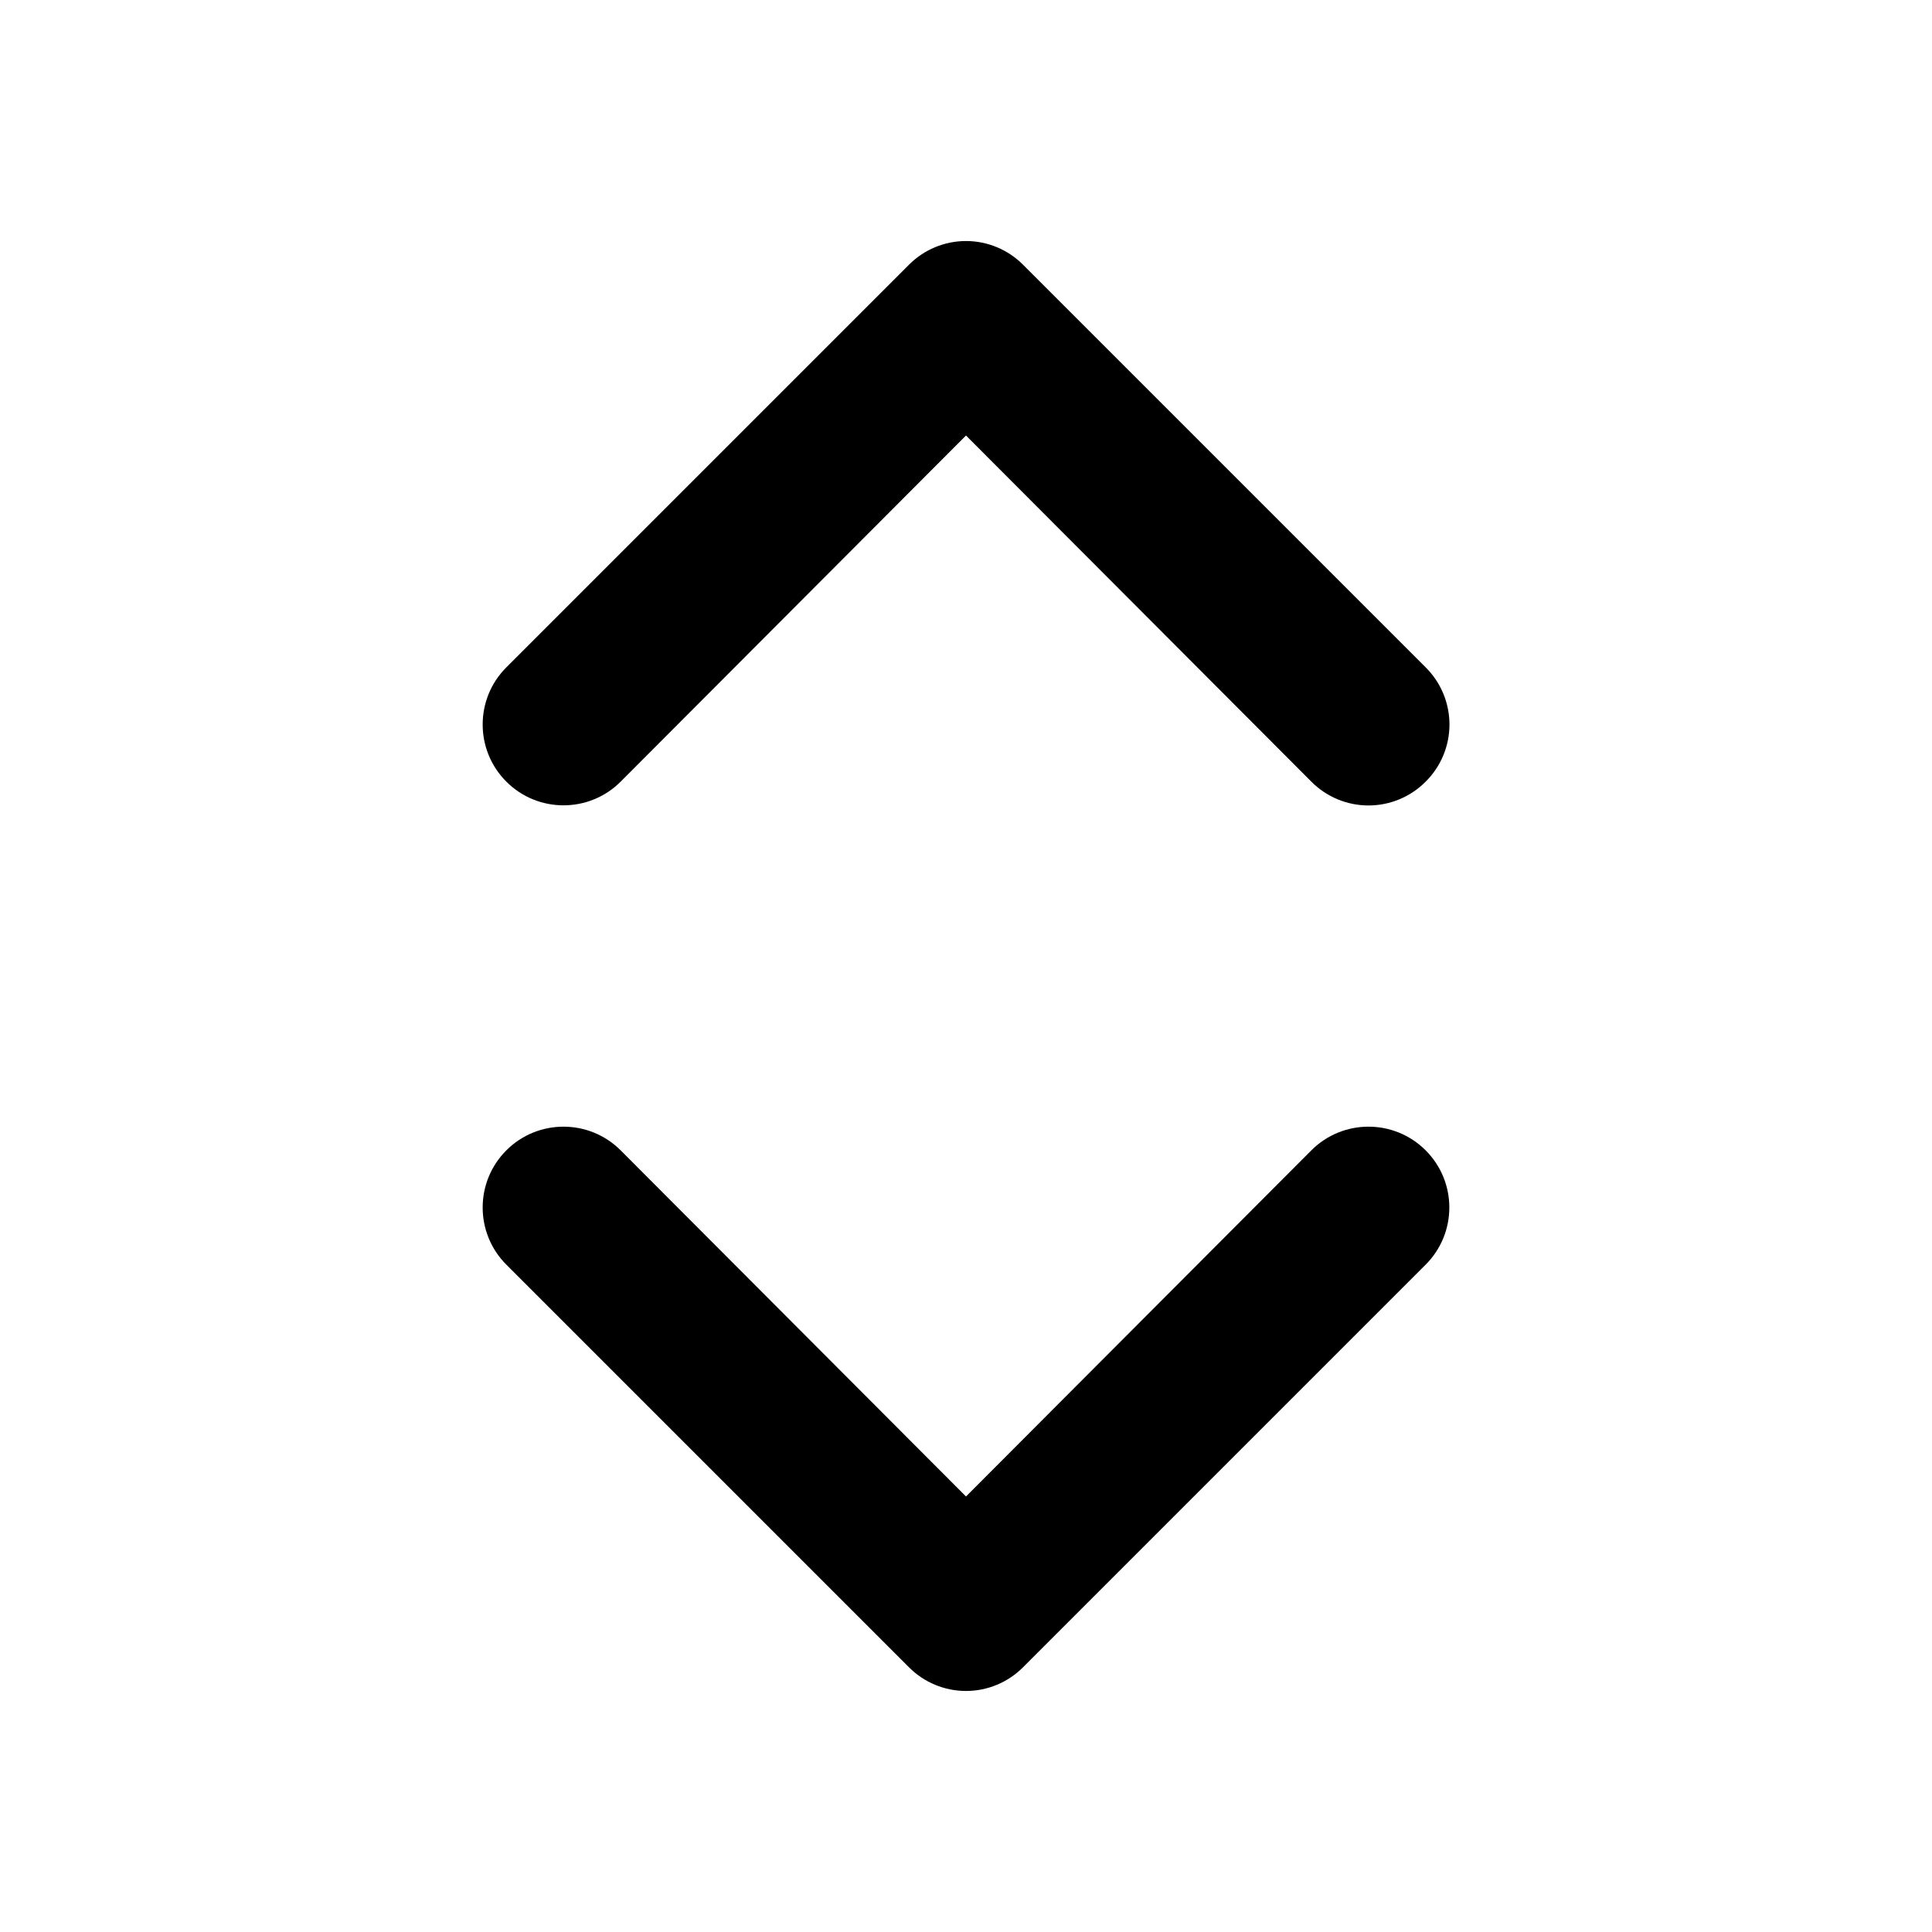
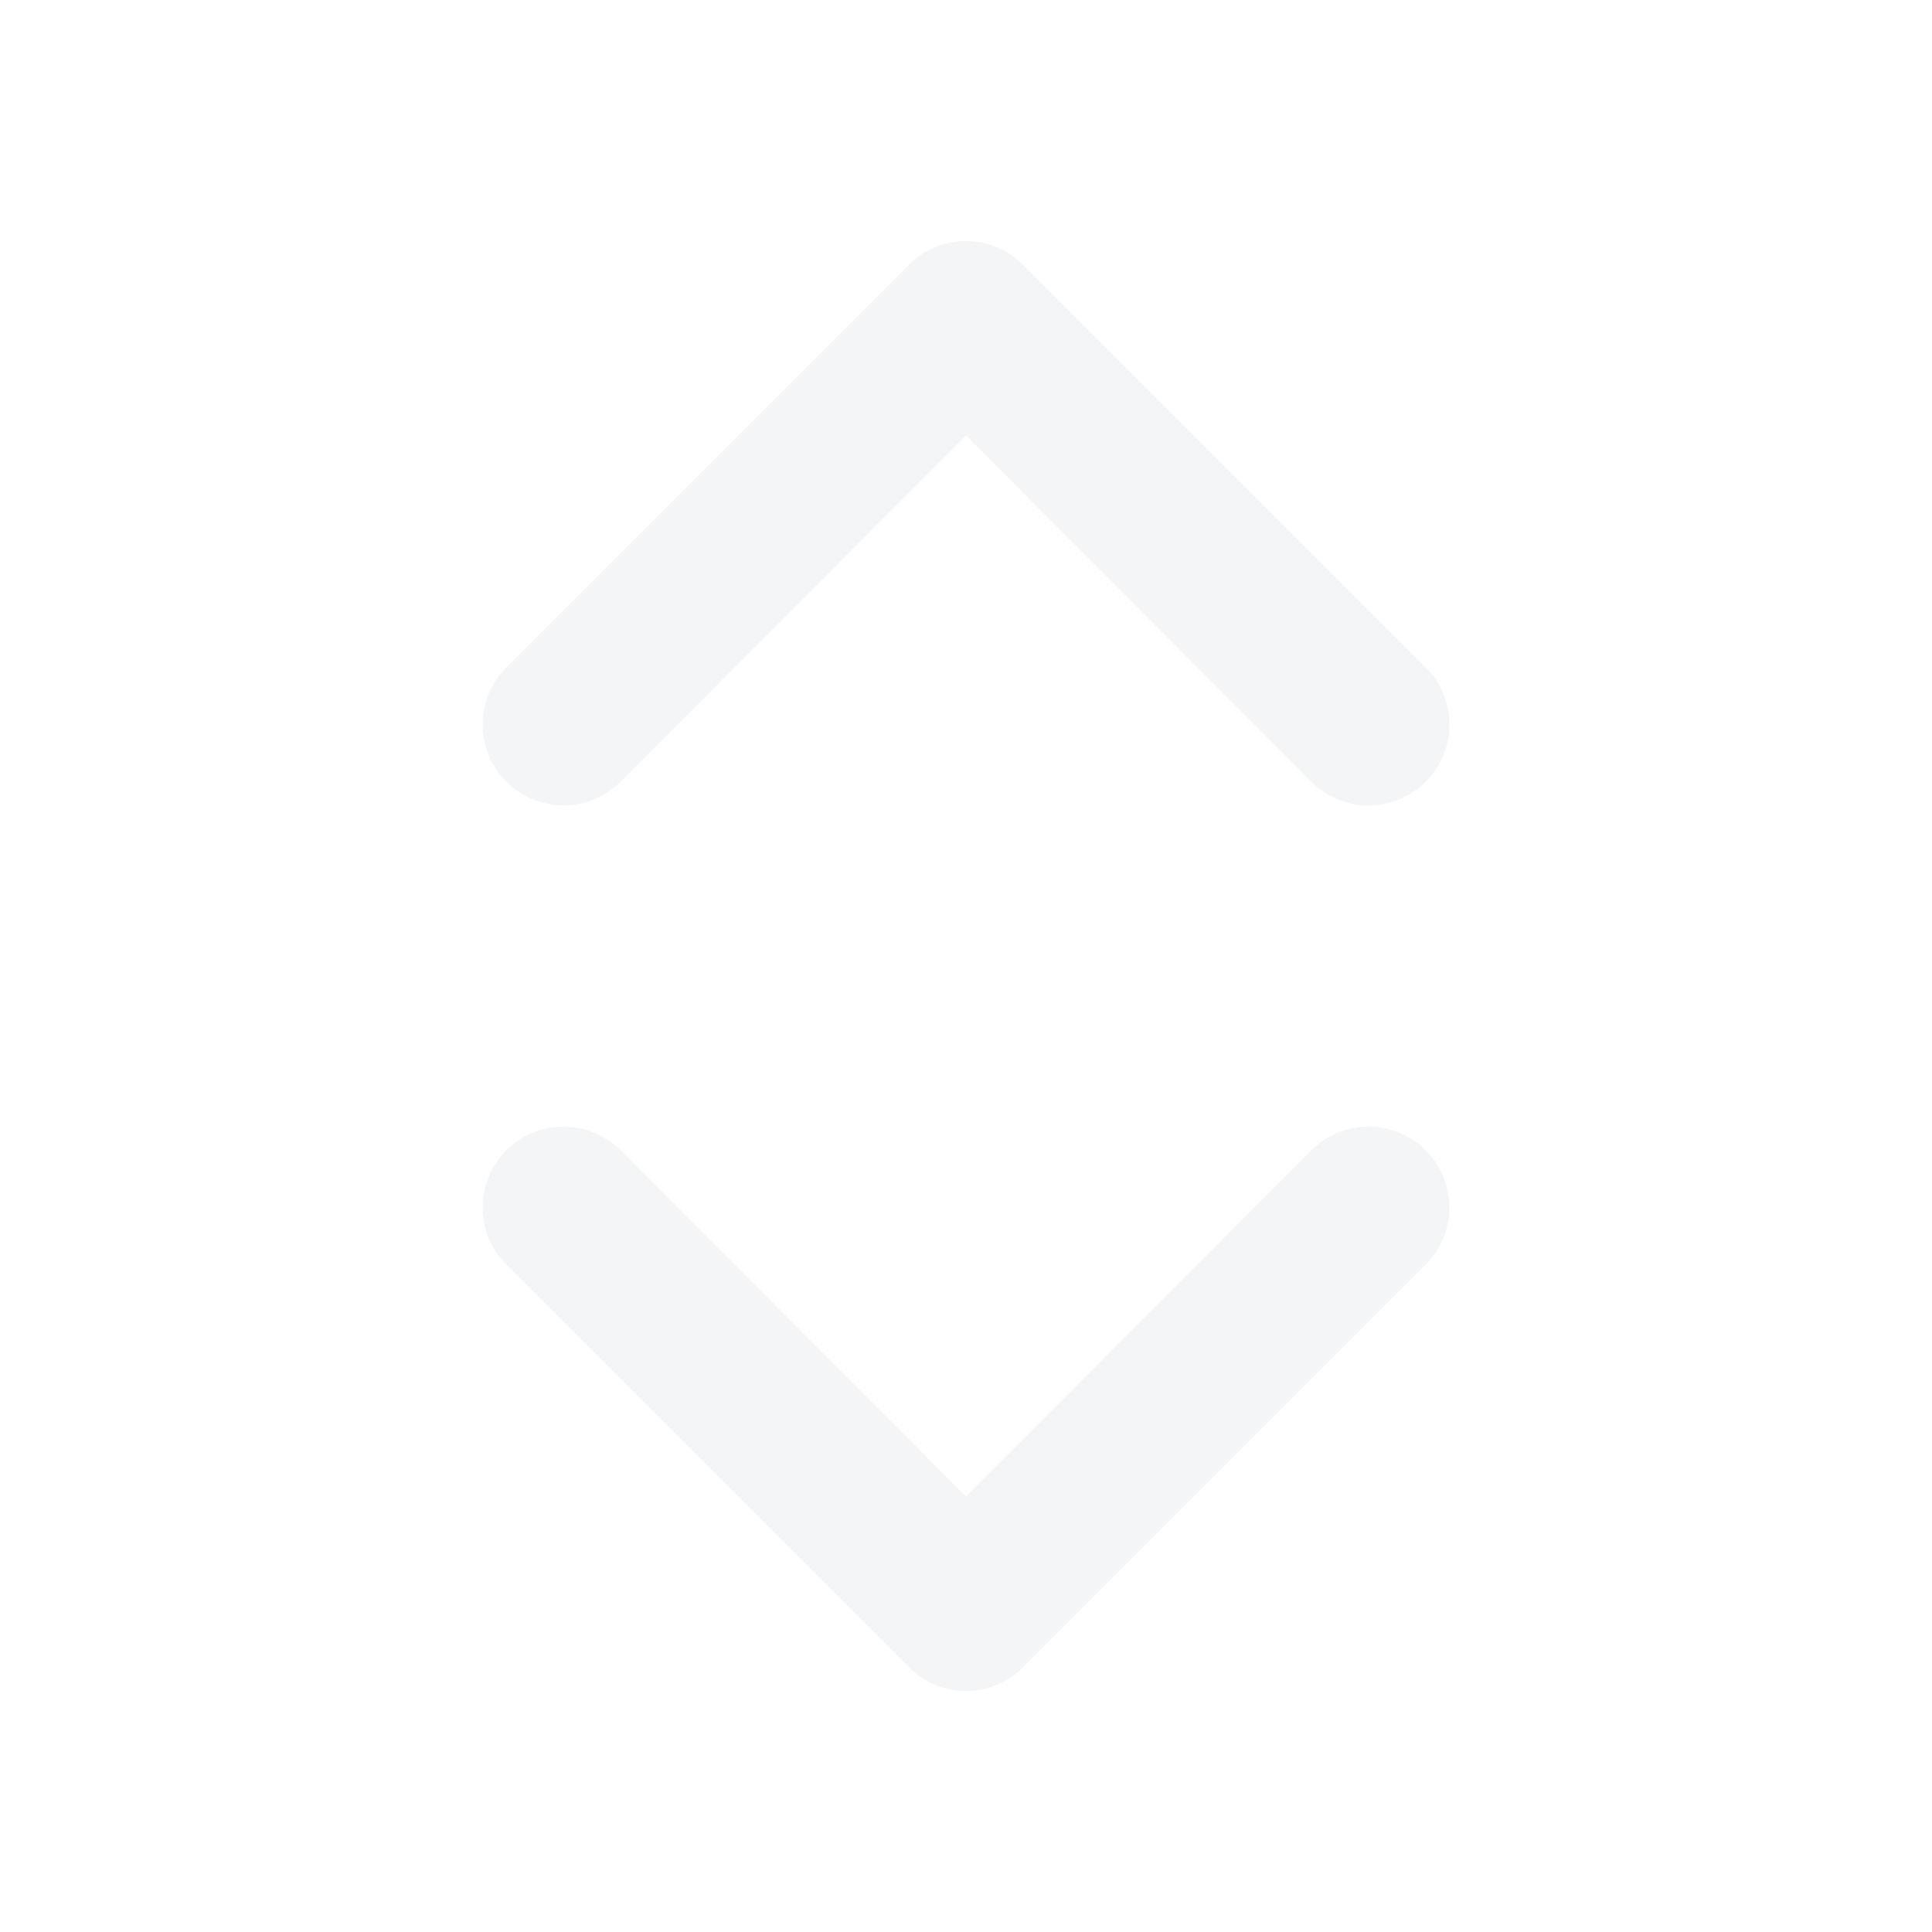
<svg xmlns="http://www.w3.org/2000/svg" width="24" height="24" viewBox="0 0 24 24">
-   <path fill="currentColor" d="M16.29 14.29L12 18.59l-4.29-4.3a1 1 0 0 0-1.42 1.42l5 5a1 1 0 0 0 1.42 0l5-5a1 1 0 0 0-1.42-1.42M7.71 9.71L12 5.41l4.29 4.3a1 1 0 0 0 1.42 0a1 1 0 0 0 0-1.42l-5-5a1 1 0 0 0-1.42 0l-5 5a1 1 0 0 0 1.42 1.42" />
+   <path fill="#f4f5f7ff" d="M16.29 14.29L12 18.59l-4.29-4.3a1 1 0 0 0-1.42 1.42l5 5a1 1 0 0 0 1.42 0l5-5a1 1 0 0 0-1.42-1.42M7.71 9.71L12 5.41l4.29 4.3a1 1 0 0 0 1.42 0a1 1 0 0 0 0-1.42l-5-5a1 1 0 0 0-1.42 0l-5 5a1 1 0 0 0 1.42 1.42" />
</svg>
